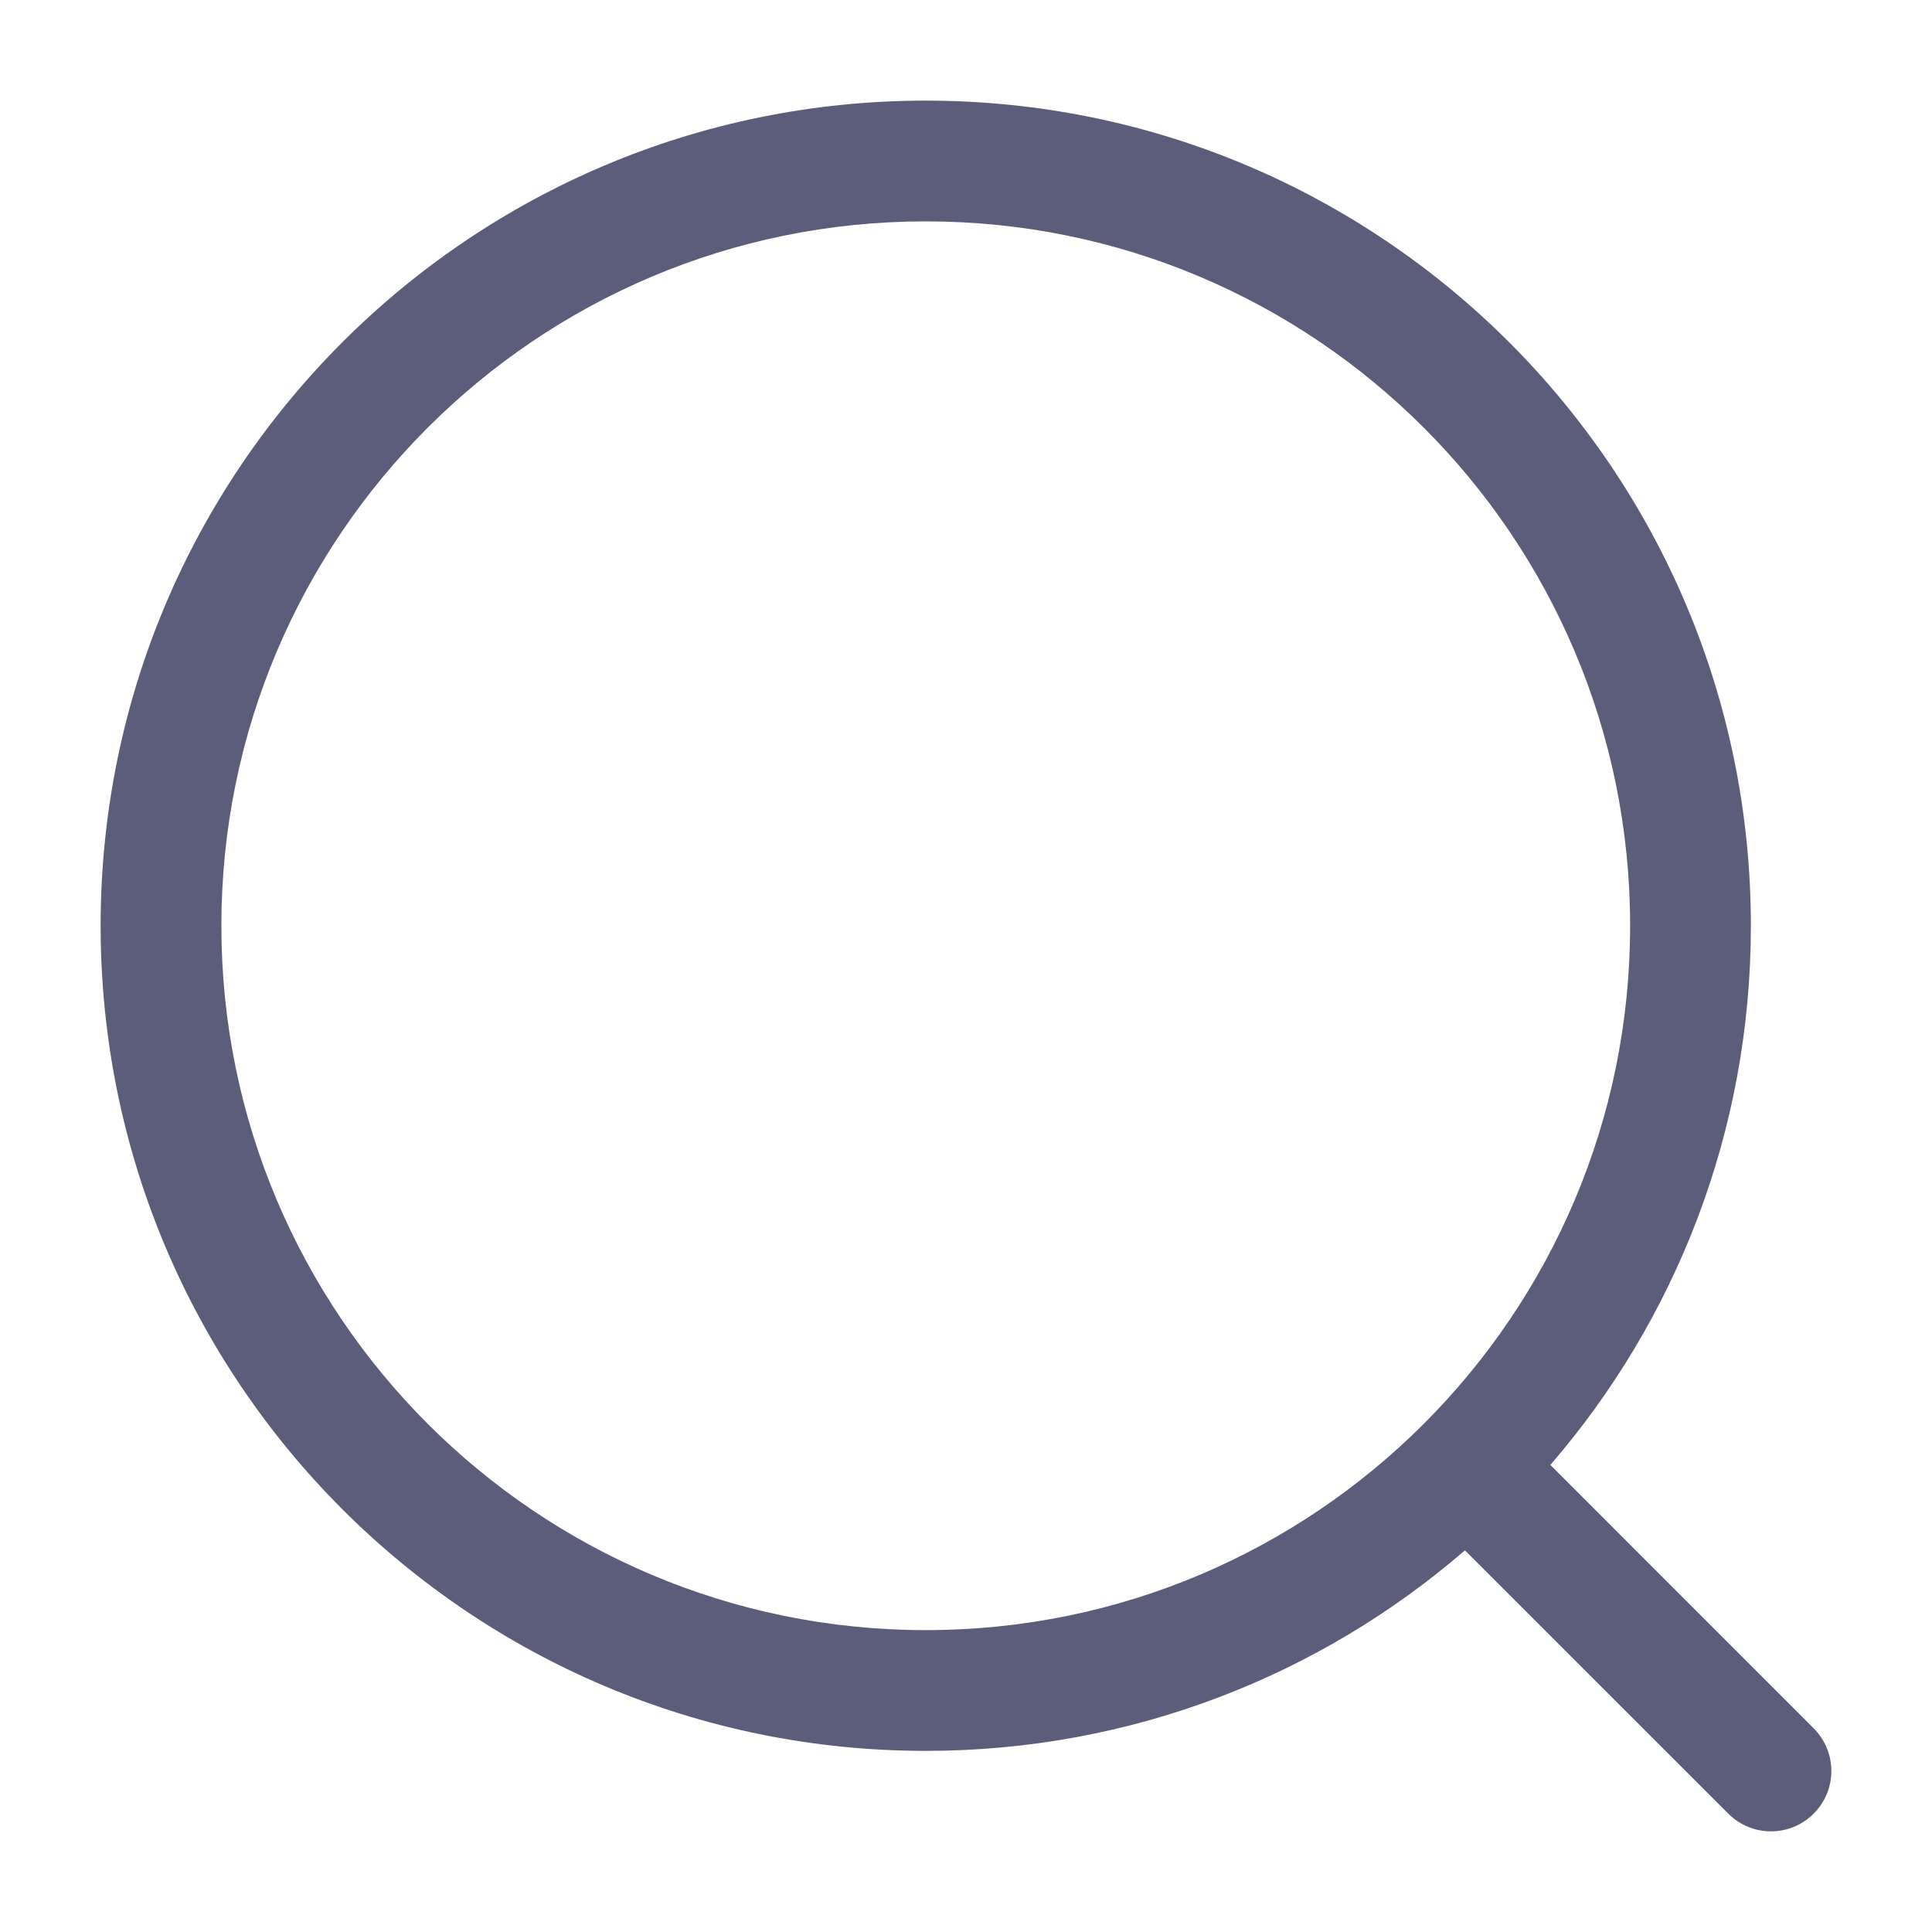
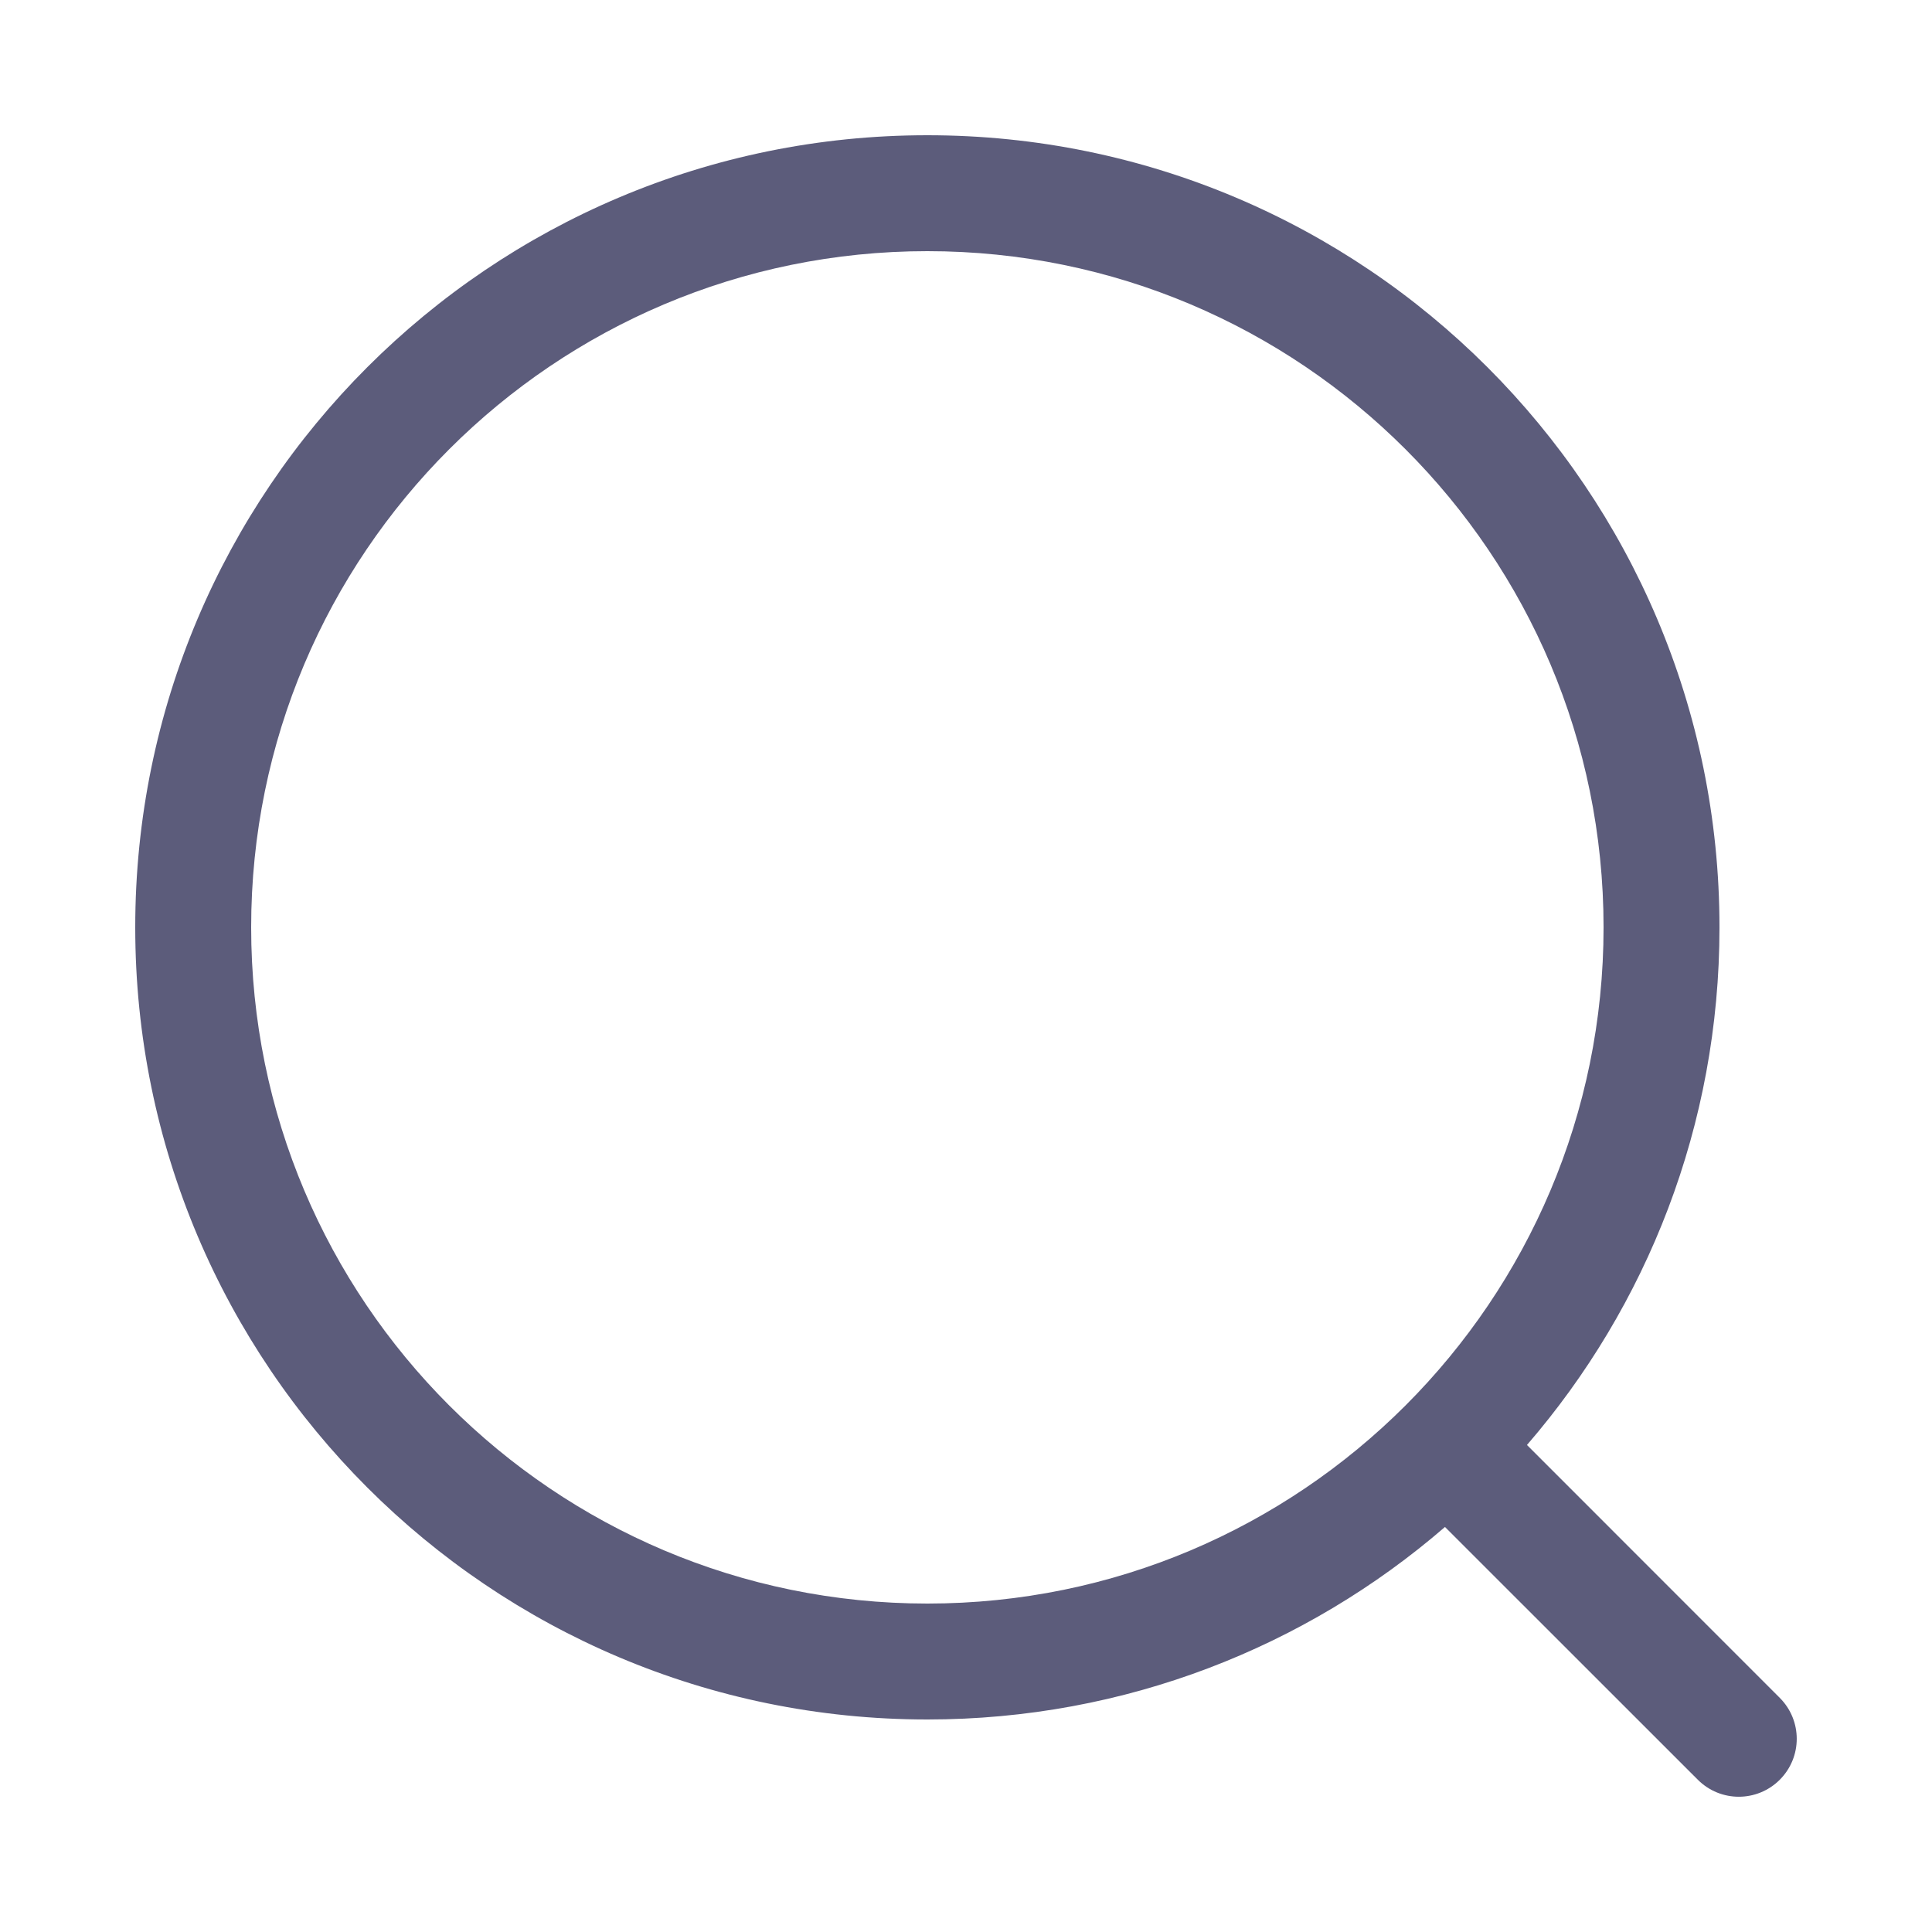
- <svg xmlns="http://www.w3.org/2000/svg" width="24" height="24" viewBox="0 0 24 24" fill="none">
-   <path fill-rule="evenodd" clip-rule="evenodd" d="M11.5 2.75C6.668 2.75 2.75 6.668 2.75 11.5C2.75 16.332 6.668 20.25 11.5 20.25C16.332 20.25 20.25 16.332 20.25 11.5C20.25 6.668 16.332 2.75 11.5 2.75ZM1.25 11.5C1.25 5.839 5.839 1.25 11.5 1.25C17.161 1.25 21.75 5.839 21.75 11.5C21.75 14.06 20.811 16.402 19.259 18.198L22.53 21.47C22.823 21.763 22.823 22.237 22.53 22.53C22.237 22.823 21.763 22.823 21.47 22.53L18.198 19.259C16.402 20.811 14.06 21.75 11.5 21.75C5.839 21.75 1.25 17.161 1.25 11.5Z" fill="#5C5C7B" />
+ <svg xmlns="http://www.w3.org/2000/svg" width="25" height="25" viewBox="0 0 25 25" fill="none">
+   <path fill-rule="evenodd" clip-rule="evenodd" d="M12 3.25C7.168 3.25 3.25 7.168 3.25 12C3.25 16.832 7.168 20.75 12 20.75C16.832 20.75 20.75 16.832 20.75 12C20.75 7.168 16.832 3.25 12 3.25ZM1.75 12C1.75 6.339 6.339 1.75 12 1.75C17.661 1.75 22.25 6.339 22.25 12C22.25 14.56 21.311 16.902 19.759 18.698L23.03 21.97C23.323 22.263 23.323 22.737 23.03 23.03C22.737 23.323 22.263 23.323 21.97 23.03L18.698 19.759C16.902 21.311 14.56 22.25 12 22.25C6.339 22.25 1.75 17.661 1.75 12Z" fill="#5C5C7B" />
</svg>
